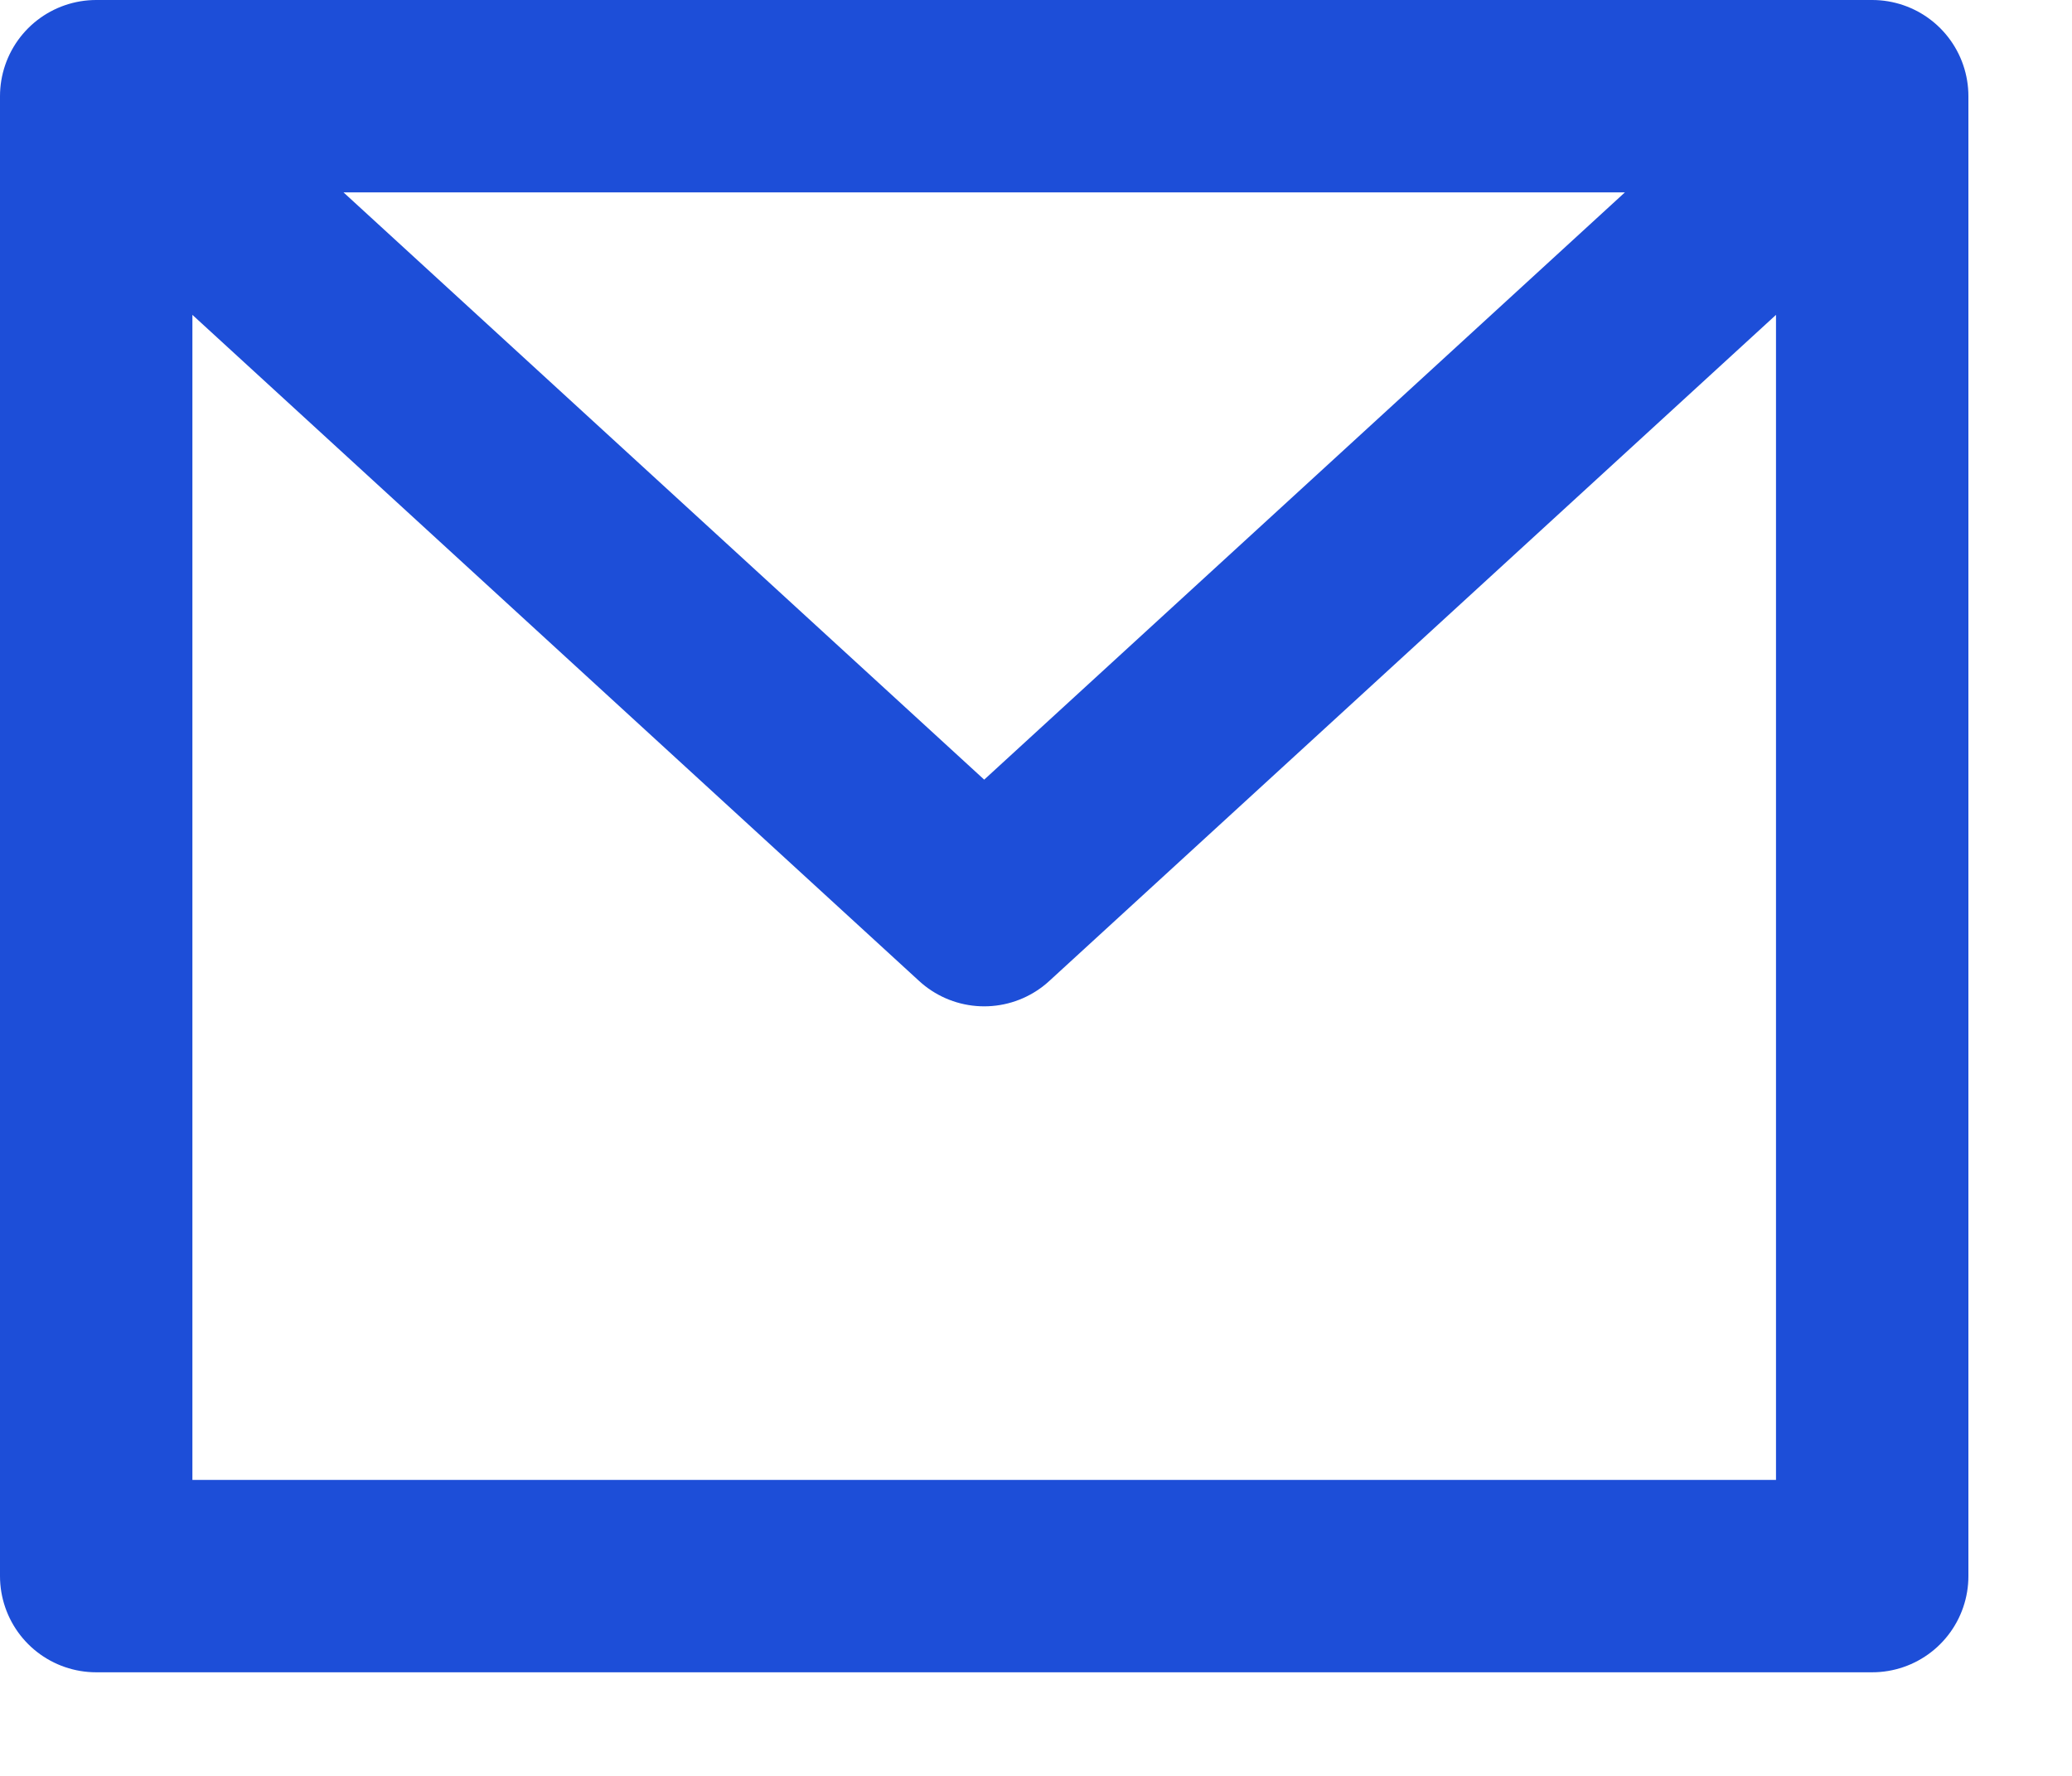
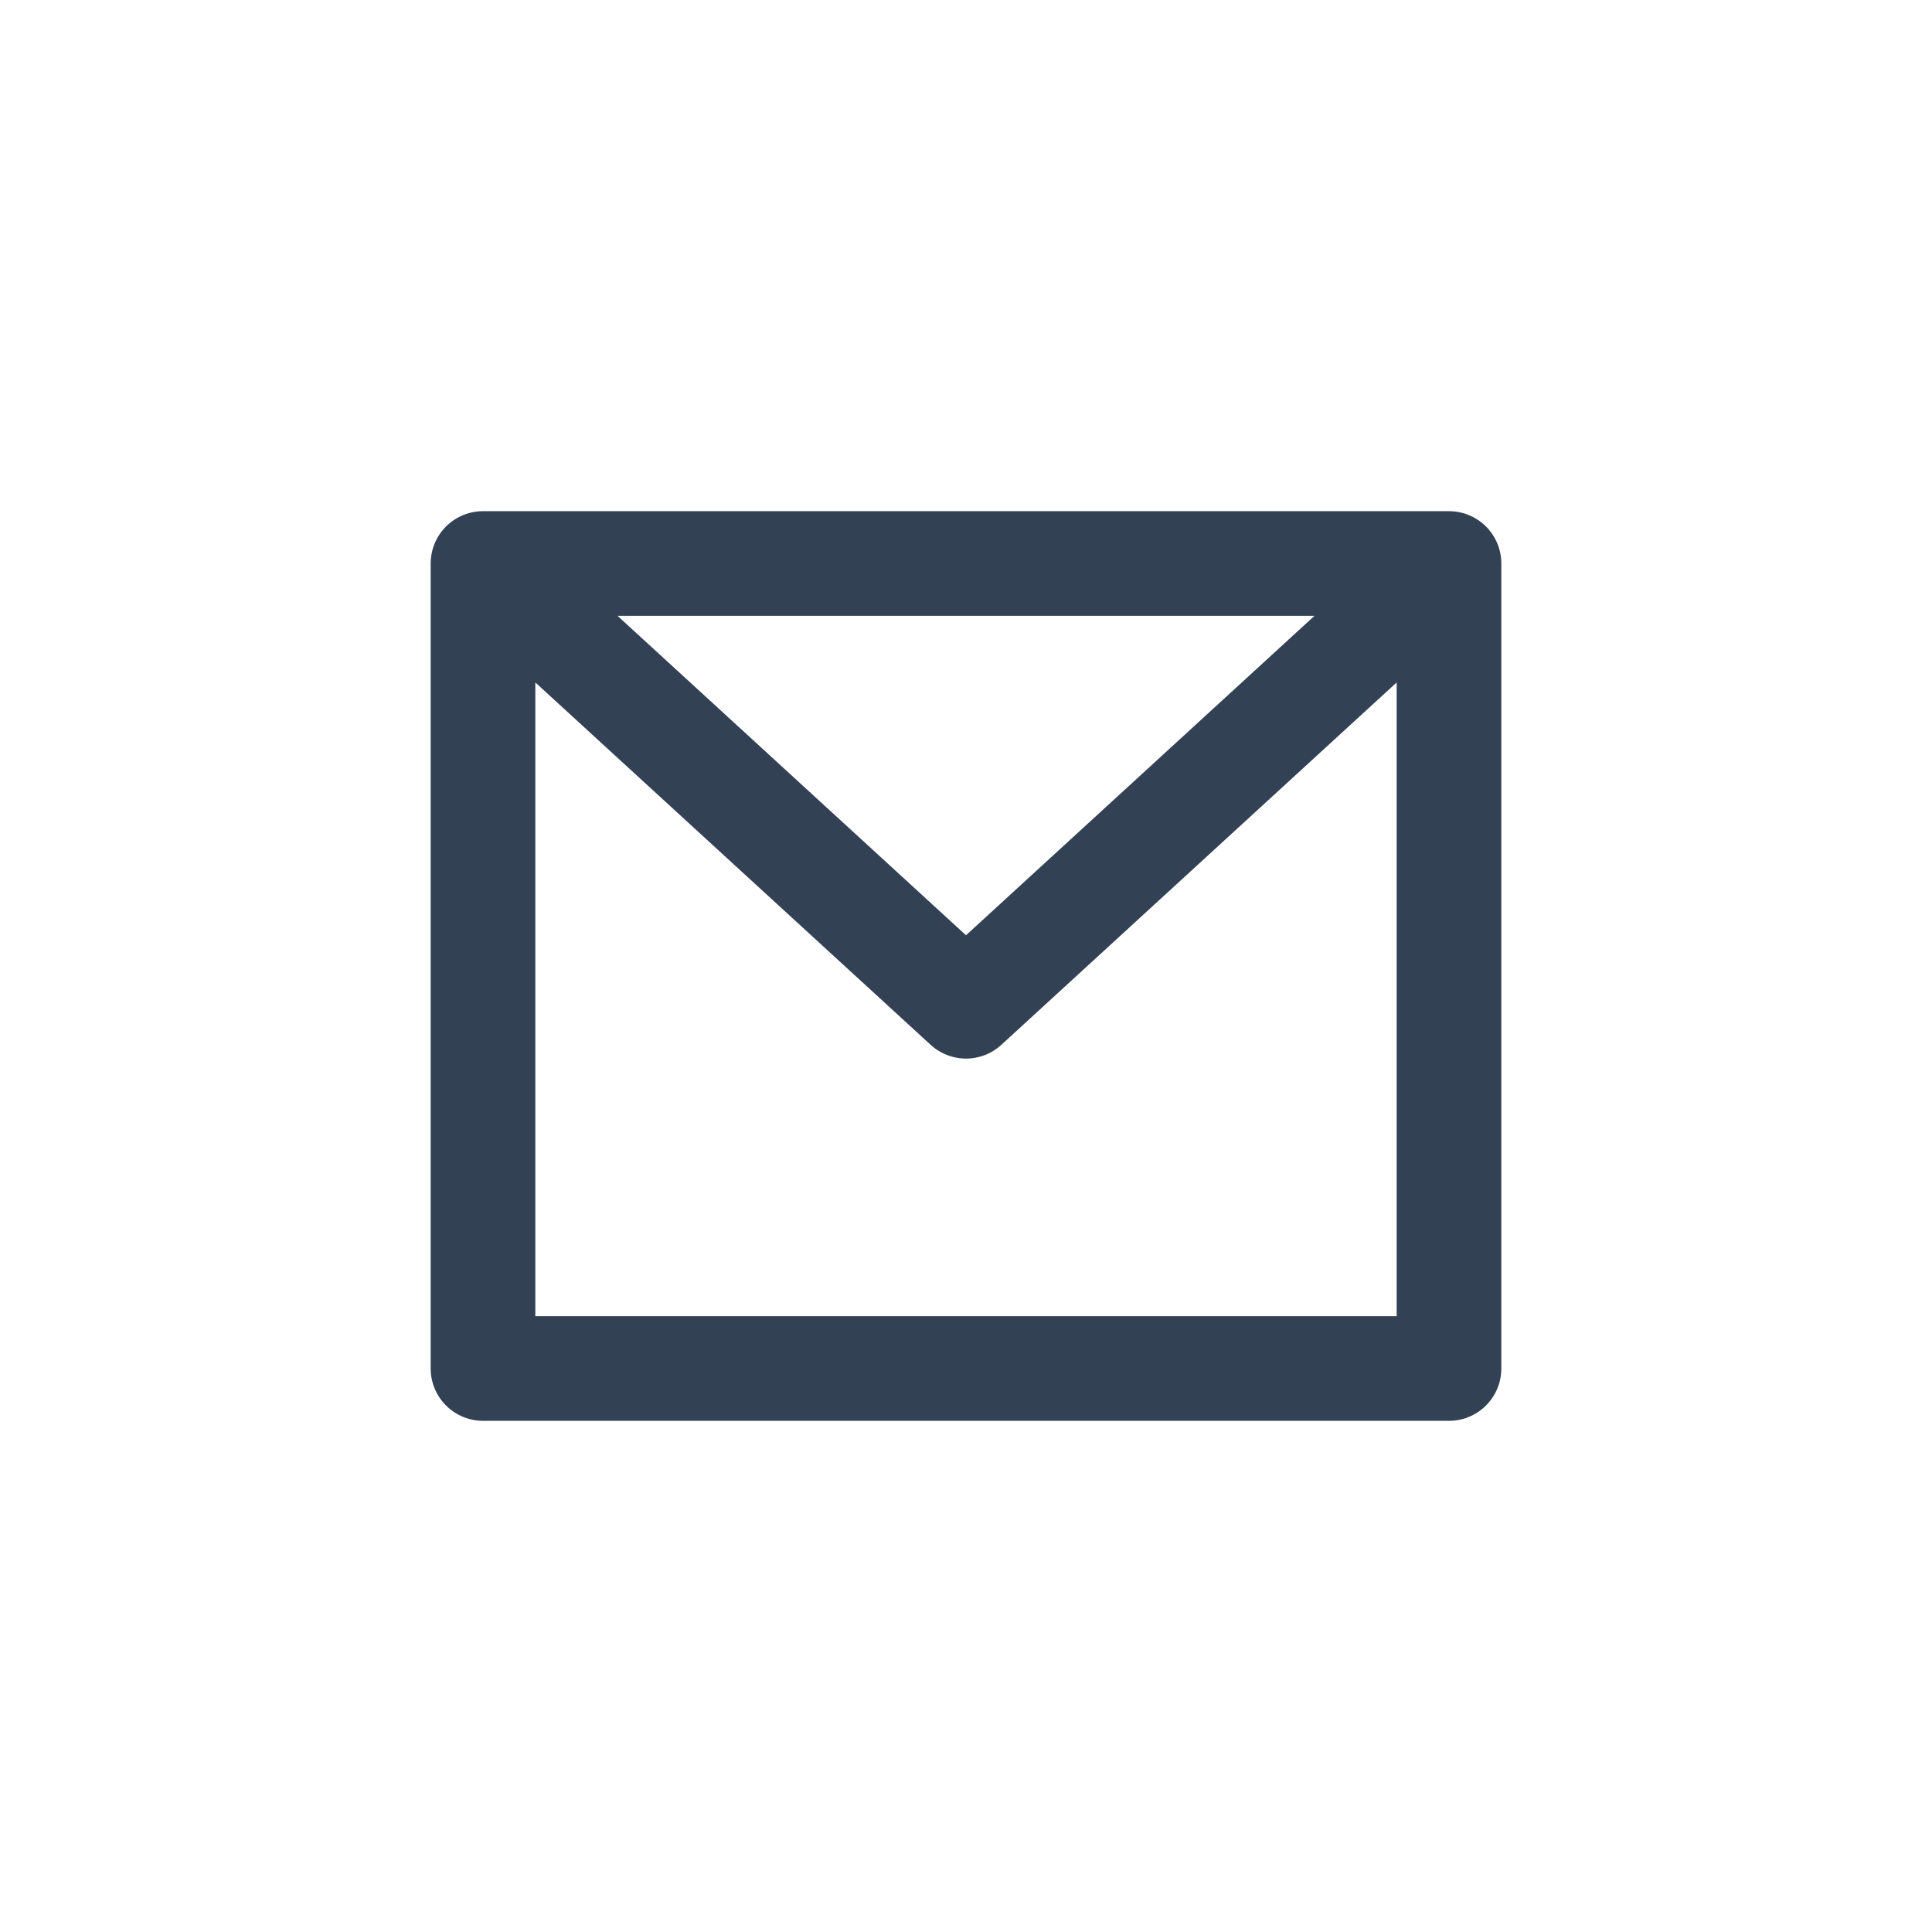
- <svg xmlns="http://www.w3.org/2000/svg" width="14" height="12" viewBox="0 0 14 12" fill="none">
-   <path d="M12.65 0.65V10.65H0.65V0.65H12.65ZM0.65 0.65L6.65 6.15L12.65 0.65" stroke="#1D4ED8" stroke-width="1.3" stroke-linecap="round" stroke-linejoin="round" />
+ <svg xmlns="http://www.w3.org/2000/svg" width="24" height="24" viewBox="0 0 24 24" fill="none">
+   <path d="M18 7V17H6V7H18ZM6 7L12 12.5L18 7" stroke-width="1.3" stroke-linecap="round" stroke-linejoin="round" stroke="#334155" />
</svg>
